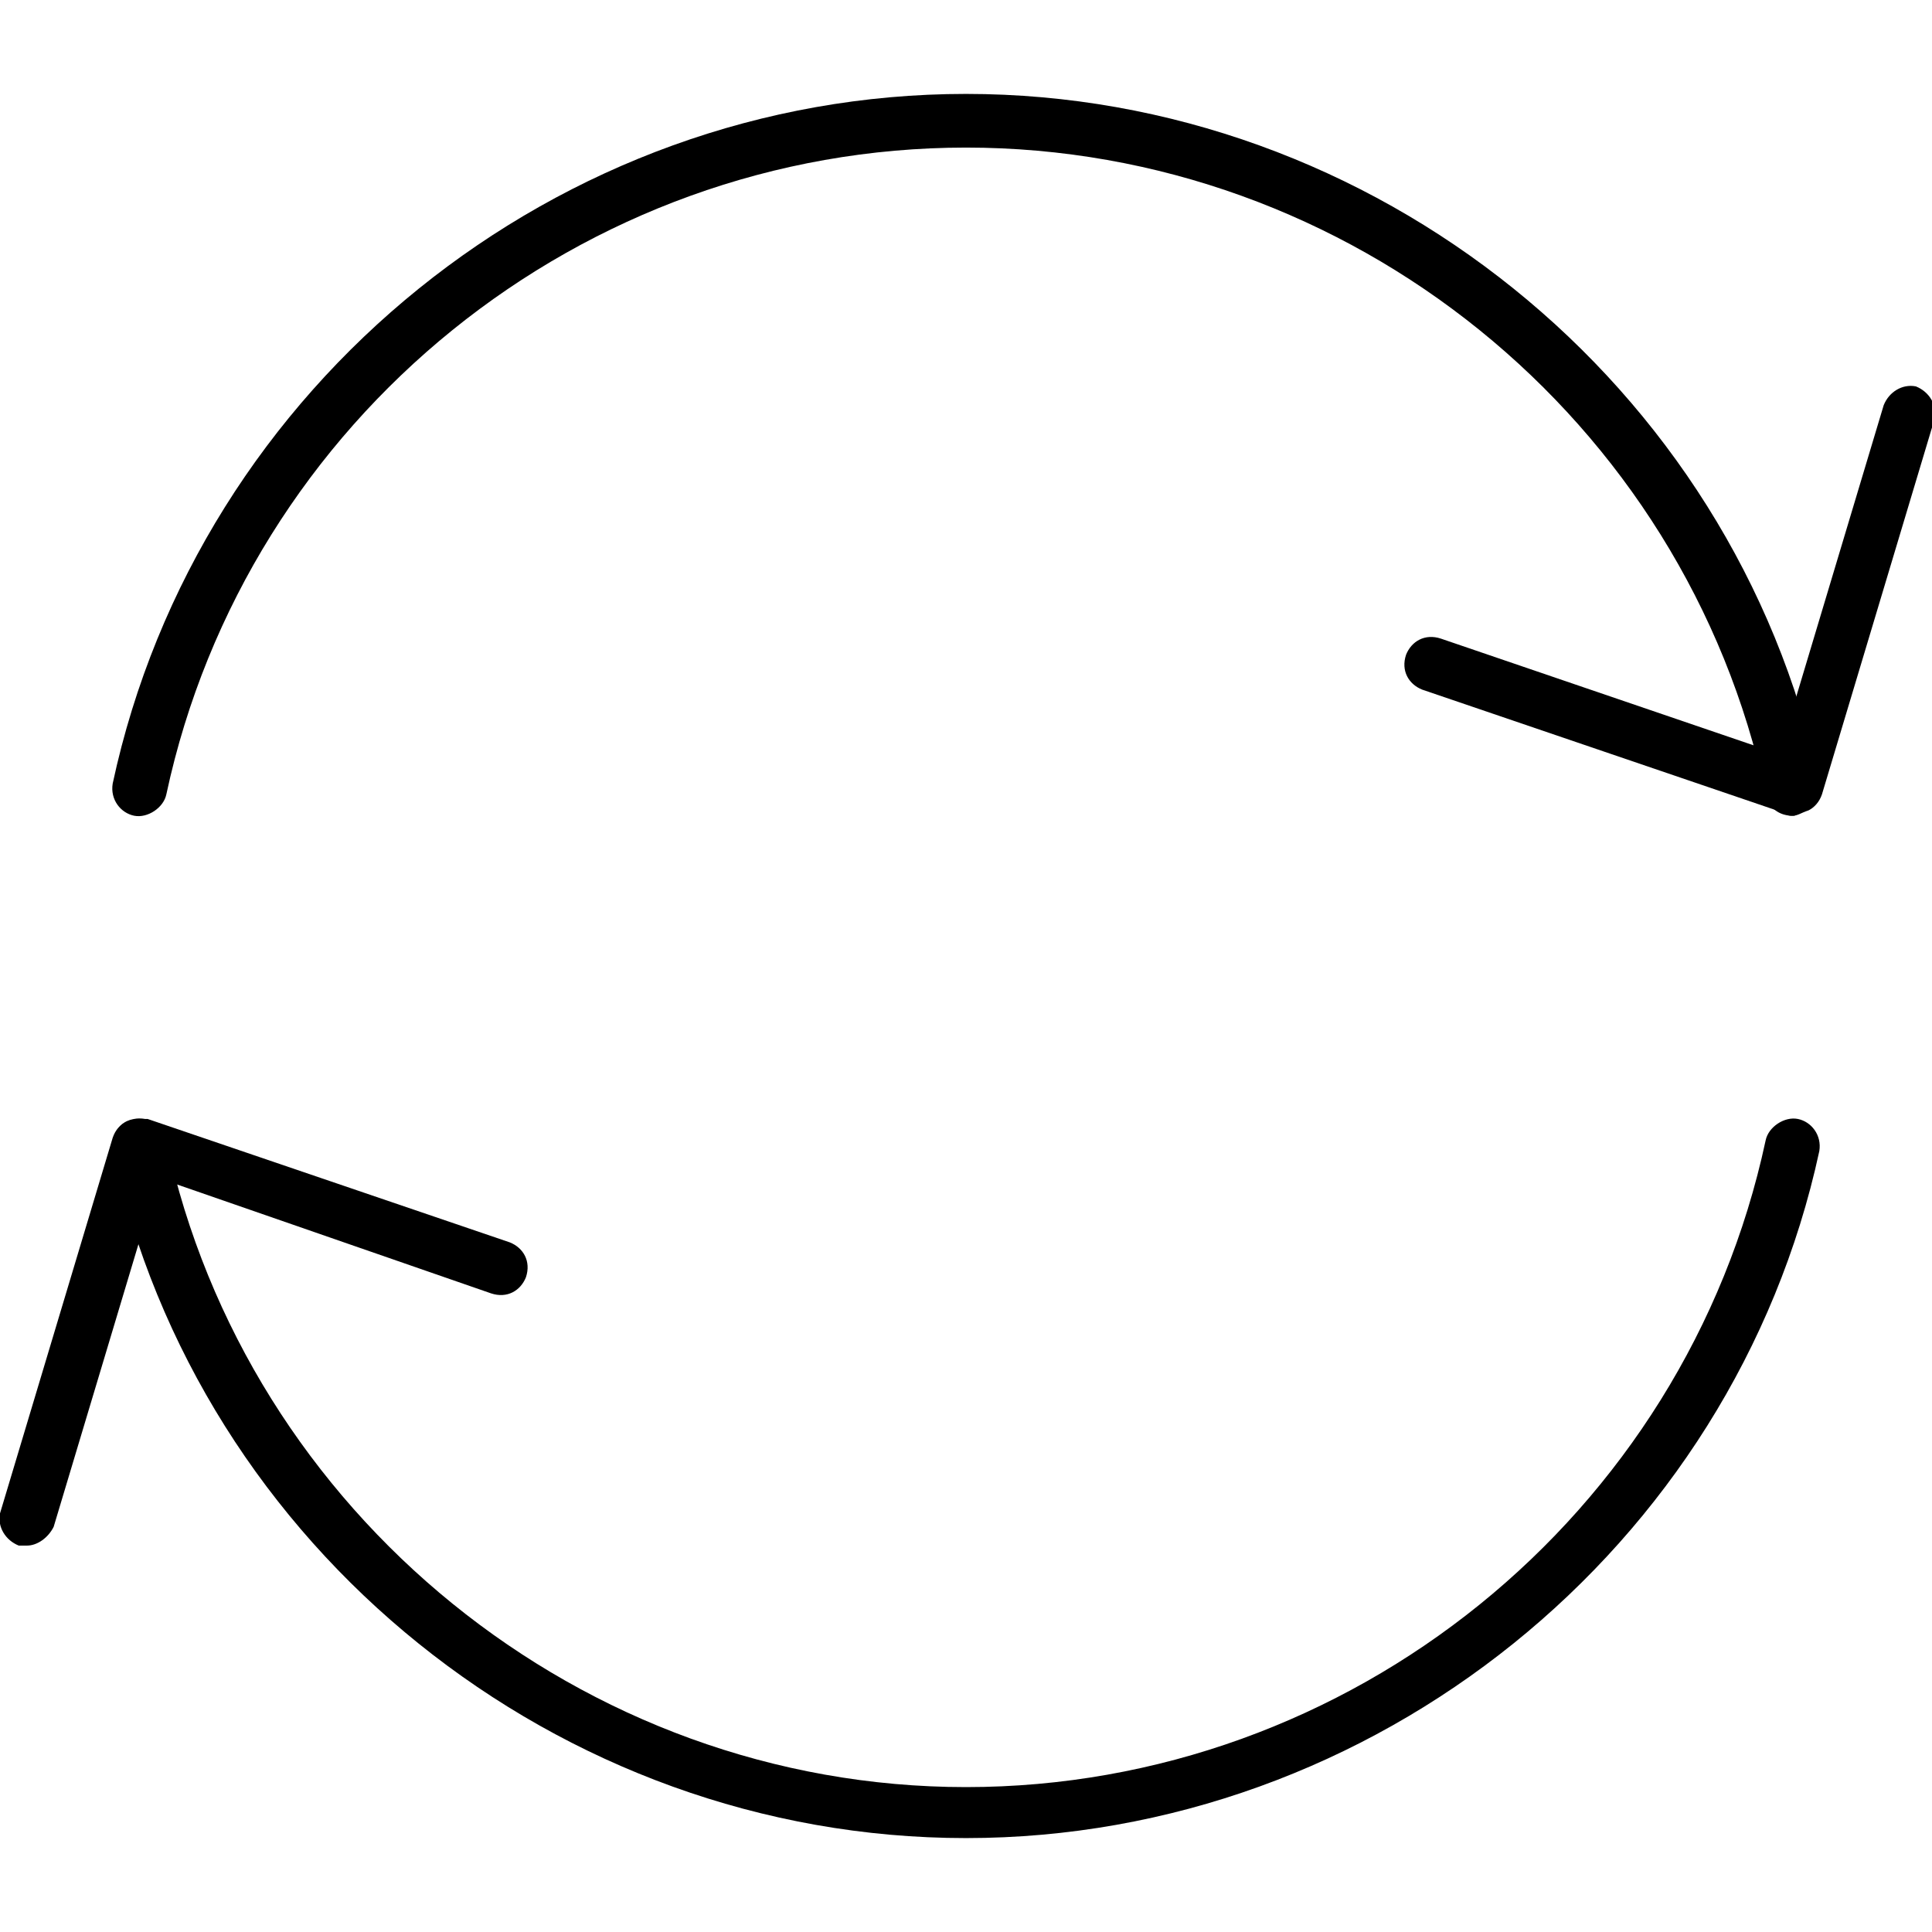
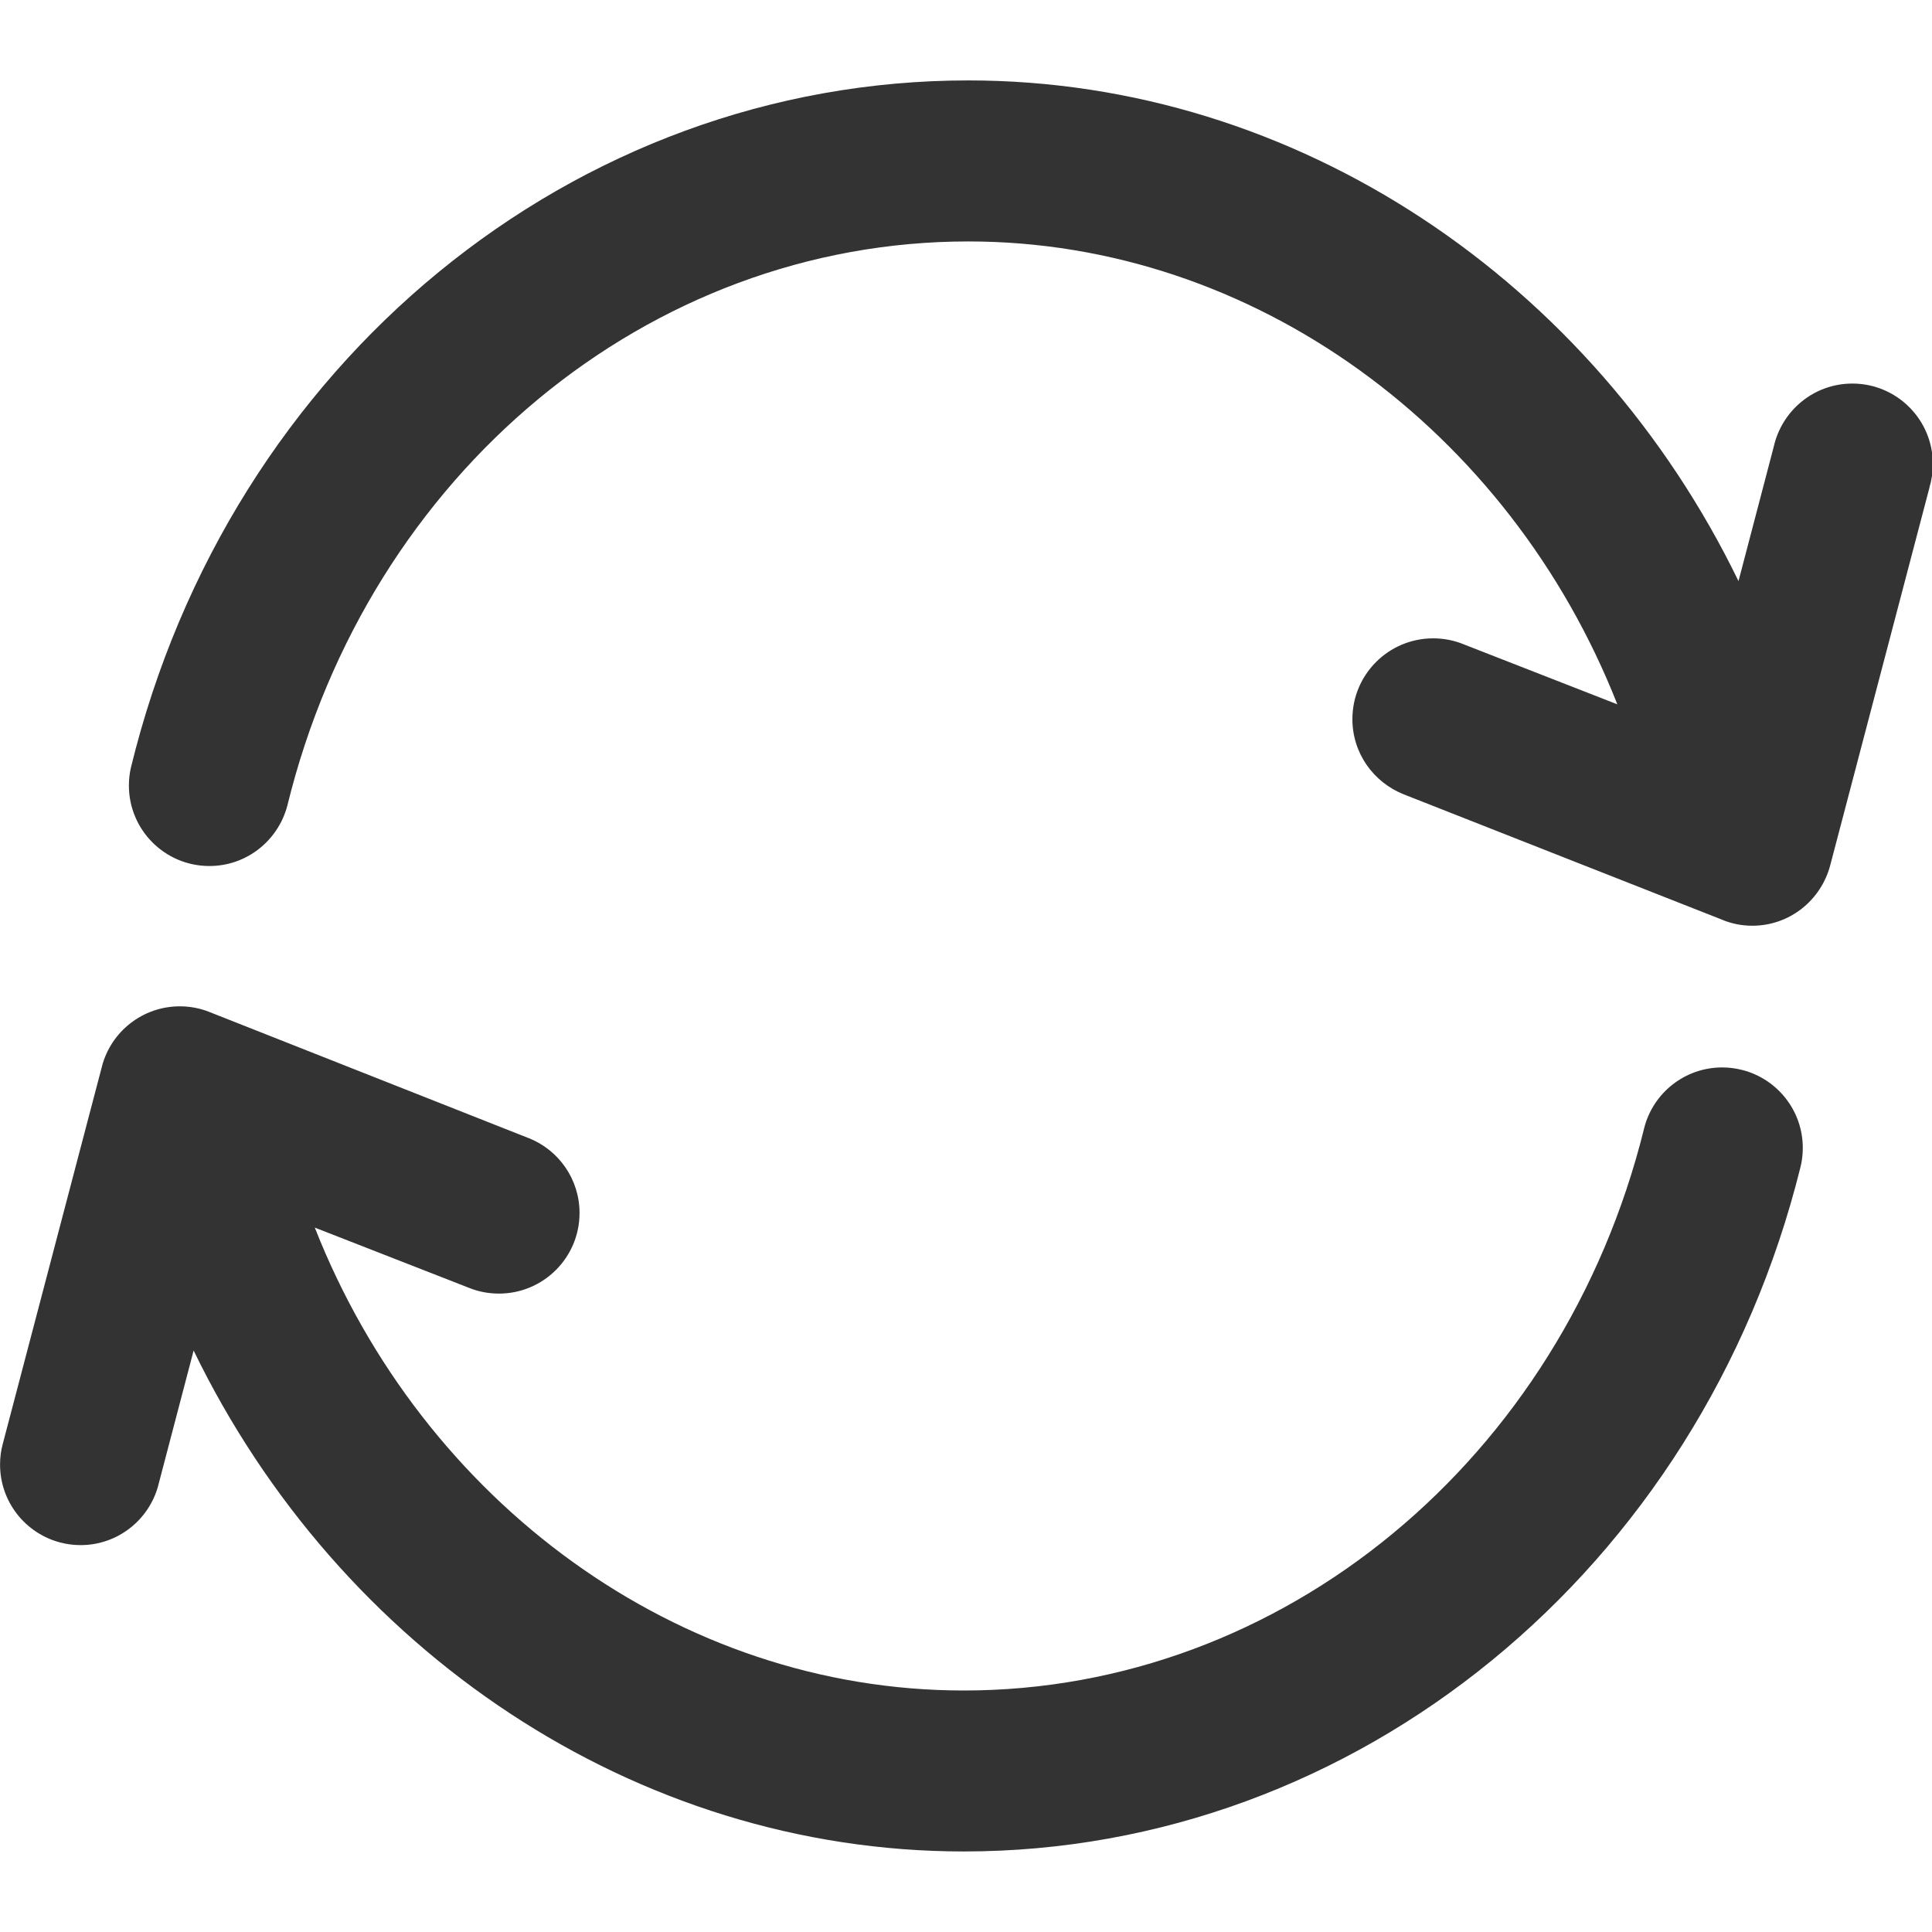
- <svg xmlns="http://www.w3.org/2000/svg" version="1.1" id="Layer_5" x="0px" y="0px" viewBox="0 0 72 72" style="enable-background:new 0 0 72 72;" xml:space="preserve">
-   <g>
-     <g>
-       <g>
-         <path d="M66.8,30.4c-0.5,0-0.9-0.3-1-0.8C62.8,15.6,50.3,5.5,36,5.5C21.7,5.5,9.2,15.6,6.2,29.6c-0.1,0.5-0.7,0.9-1.2,0.8     c-0.5-0.1-0.9-0.6-0.8-1.2C7.4,14.3,20.8,3.5,36,3.5c15.2,0,28.6,10.8,31.8,25.6c0.1,0.5-0.2,1.1-0.8,1.2     C66.9,30.4,66.9,30.4,66.8,30.4z" />
-       </g>
-       <g>
-         <path d="M66.8,30.4c-0.1,0-0.2,0-0.3-0.1l-13.5-4.6c-0.5-0.2-0.8-0.7-0.6-1.3c0.2-0.5,0.7-0.8,1.3-0.6l12.6,4.3l3.9-13     c0.2-0.5,0.7-0.8,1.2-0.7c0.5,0.2,0.8,0.7,0.7,1.2l-4.2,14c-0.1,0.3-0.3,0.5-0.5,0.6C67.1,30.3,67,30.4,66.8,30.4z" />
-       </g>
-     </g>
-     <g>
-       <g>
-         <path d="M36,68.5c-15.2,0-28.6-10.8-31.8-25.6c-0.1-0.5,0.2-1.1,0.8-1.2c0.5-0.1,1.1,0.2,1.2,0.8c3,13.9,15.5,24.1,29.8,24.1     c14.3,0,26.8-10.1,29.8-24.1c0.1-0.5,0.7-0.9,1.2-0.8c0.5,0.1,0.9,0.6,0.8,1.2C64.6,57.7,51.2,68.5,36,68.5z" />
-       </g>
-       <g>
-         <path d="M1,57.6c-0.1,0-0.2,0-0.3,0c-0.5-0.2-0.8-0.7-0.7-1.2l4.2-14c0.1-0.3,0.3-0.5,0.5-0.6s0.5-0.1,0.8-0.1l13.5,4.6     c0.5,0.2,0.8,0.7,0.6,1.3c-0.2,0.5-0.7,0.8-1.3,0.6L5.9,43.9L2,56.9C1.8,57.3,1.4,57.6,1,57.6z" />
-       </g>
-     </g>
-   </g>
+ <svg xmlns="http://www.w3.org/2000/svg" version="1.1" width="32" height="32" viewBox="0 0 32 32">
+   <path fill="#333" d="M31.957 8.080l-1.643 6.253c-0.153 0.578-0.671 0.998-1.286 1h-0c-0.002 0-0.003 0-0.005 0-0.175 0-0.341-0.034-0.494-0.097l0.009 0.003-5.29-2.083c-0.501-0.201-0.848-0.682-0.848-1.245 0-0.739 0.599-1.338 1.338-1.338 0.176 0 0.345 0.034 0.499 0.096l-0.009-0.003 2.56 1c-1.787-4.543-6.023-7.667-10.75-7.667-5.297 0-9.933 3.843-11.28 9.35-0.155 0.577-0.674 0.995-1.29 0.995-0.736 0-1.333-0.597-1.333-1.333 0-0.105 0.012-0.207 0.035-0.305l-0.002 0.009c1.637-6.717 7.34-11.383 13.87-11.383 5.447 0 10.35 3.333 12.757 8.293l0.583-2.223c0.135-0.604 0.667-1.049 1.303-1.049 0.736 0 1.333 0.597 1.333 1.333 0 0.136-0.020 0.268-0.058 0.392l0.003-0.009zM28.847 17.72c-0.097-0.025-0.208-0.040-0.322-0.040-0.623 0-1.146 0.427-1.292 1.004l-0.002 0.009c-1.357 5.48-5.99 9.307-11.267 9.307-4.727 0-8.963-3.123-10.75-7.667l2.56 1c0.145 0.059 0.314 0.093 0.49 0.093 0.737 0 1.335-0.598 1.335-1.335 0-0.561-0.346-1.041-0.836-1.238l-0.009-0.003-5.29-2.090c-0.144-0.058-0.311-0.092-0.486-0.092-0.617 0-1.137 0.42-1.288 0.989l-0.002 0.009-1.643 6.253c-0.028 0.102-0.044 0.218-0.044 0.339 0 0.618 0.421 1.138 0.991 1.289l0.009 0.002c0.1 0.027 0.215 0.043 0.333 0.043h0c0.618-0 1.137-0.421 1.288-0.991l0.002-0.009 0.583-2.223c2.407 4.963 7.31 8.297 12.757 8.297 6.507 0 12.203-4.667 13.857-11.333 0.025-0.096 0.039-0.206 0.039-0.319 0-0.622-0.426-1.145-1.003-1.292l-0.009-0.002z" />
</svg>
